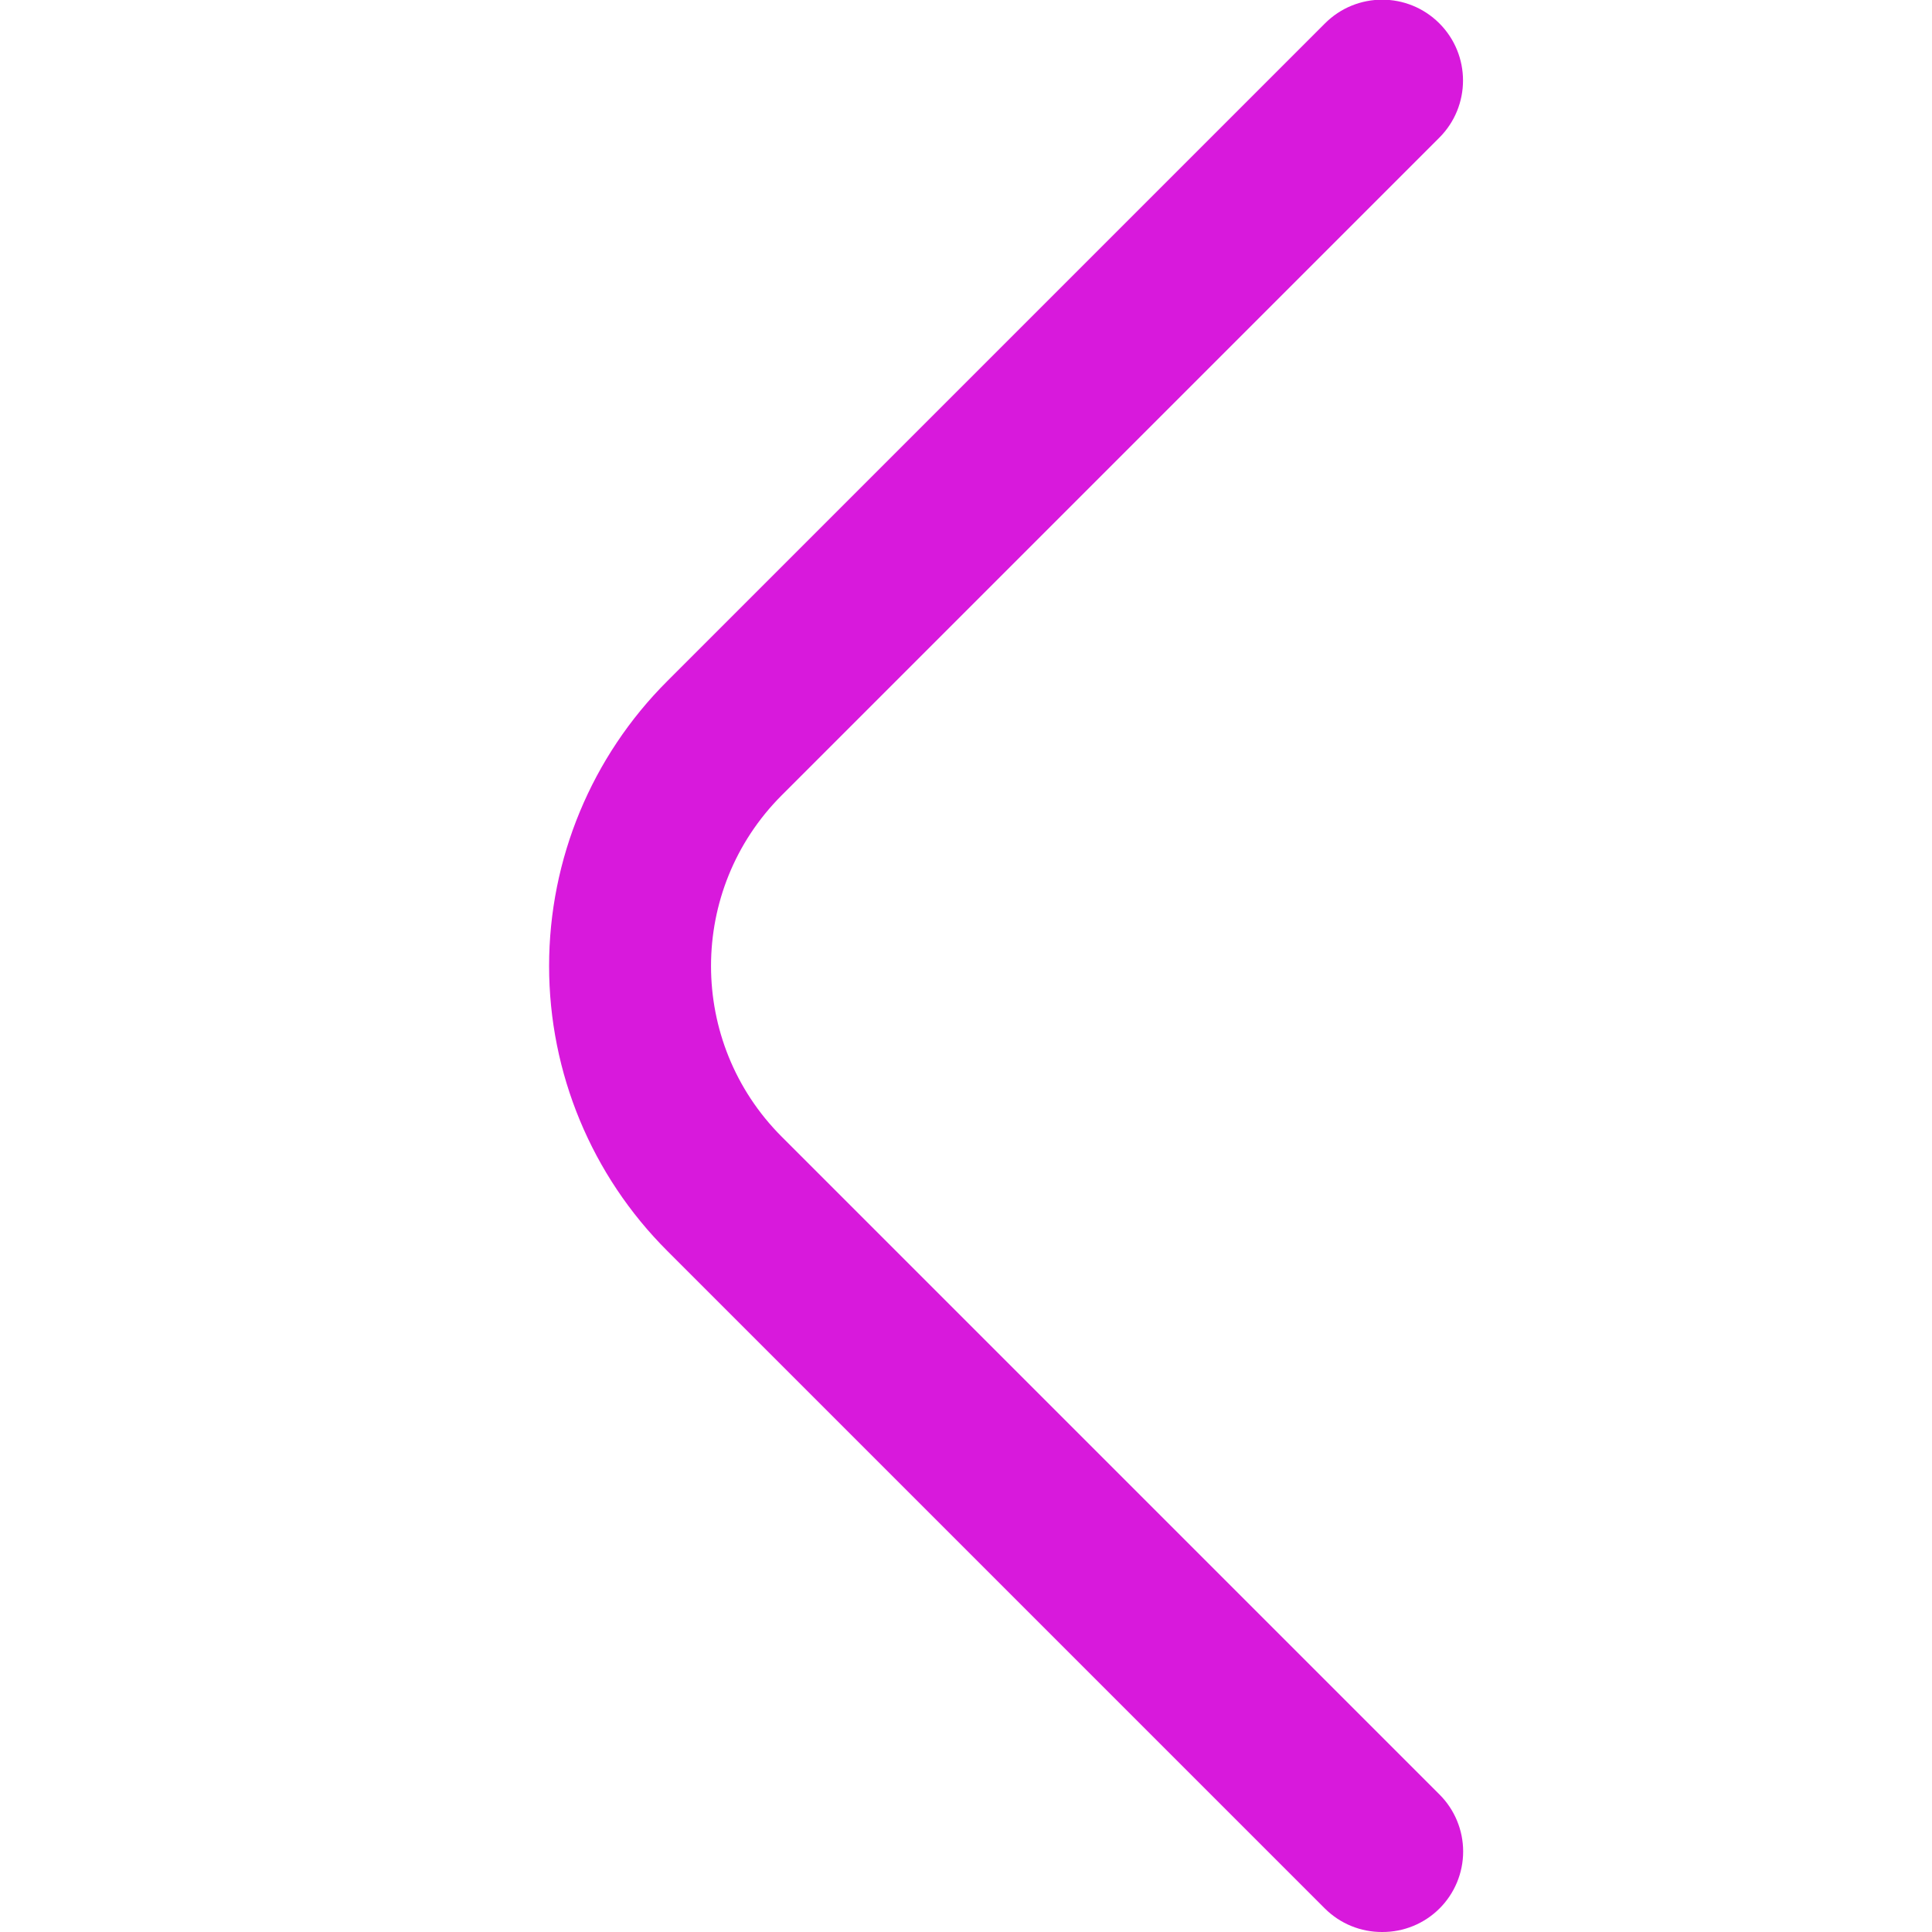
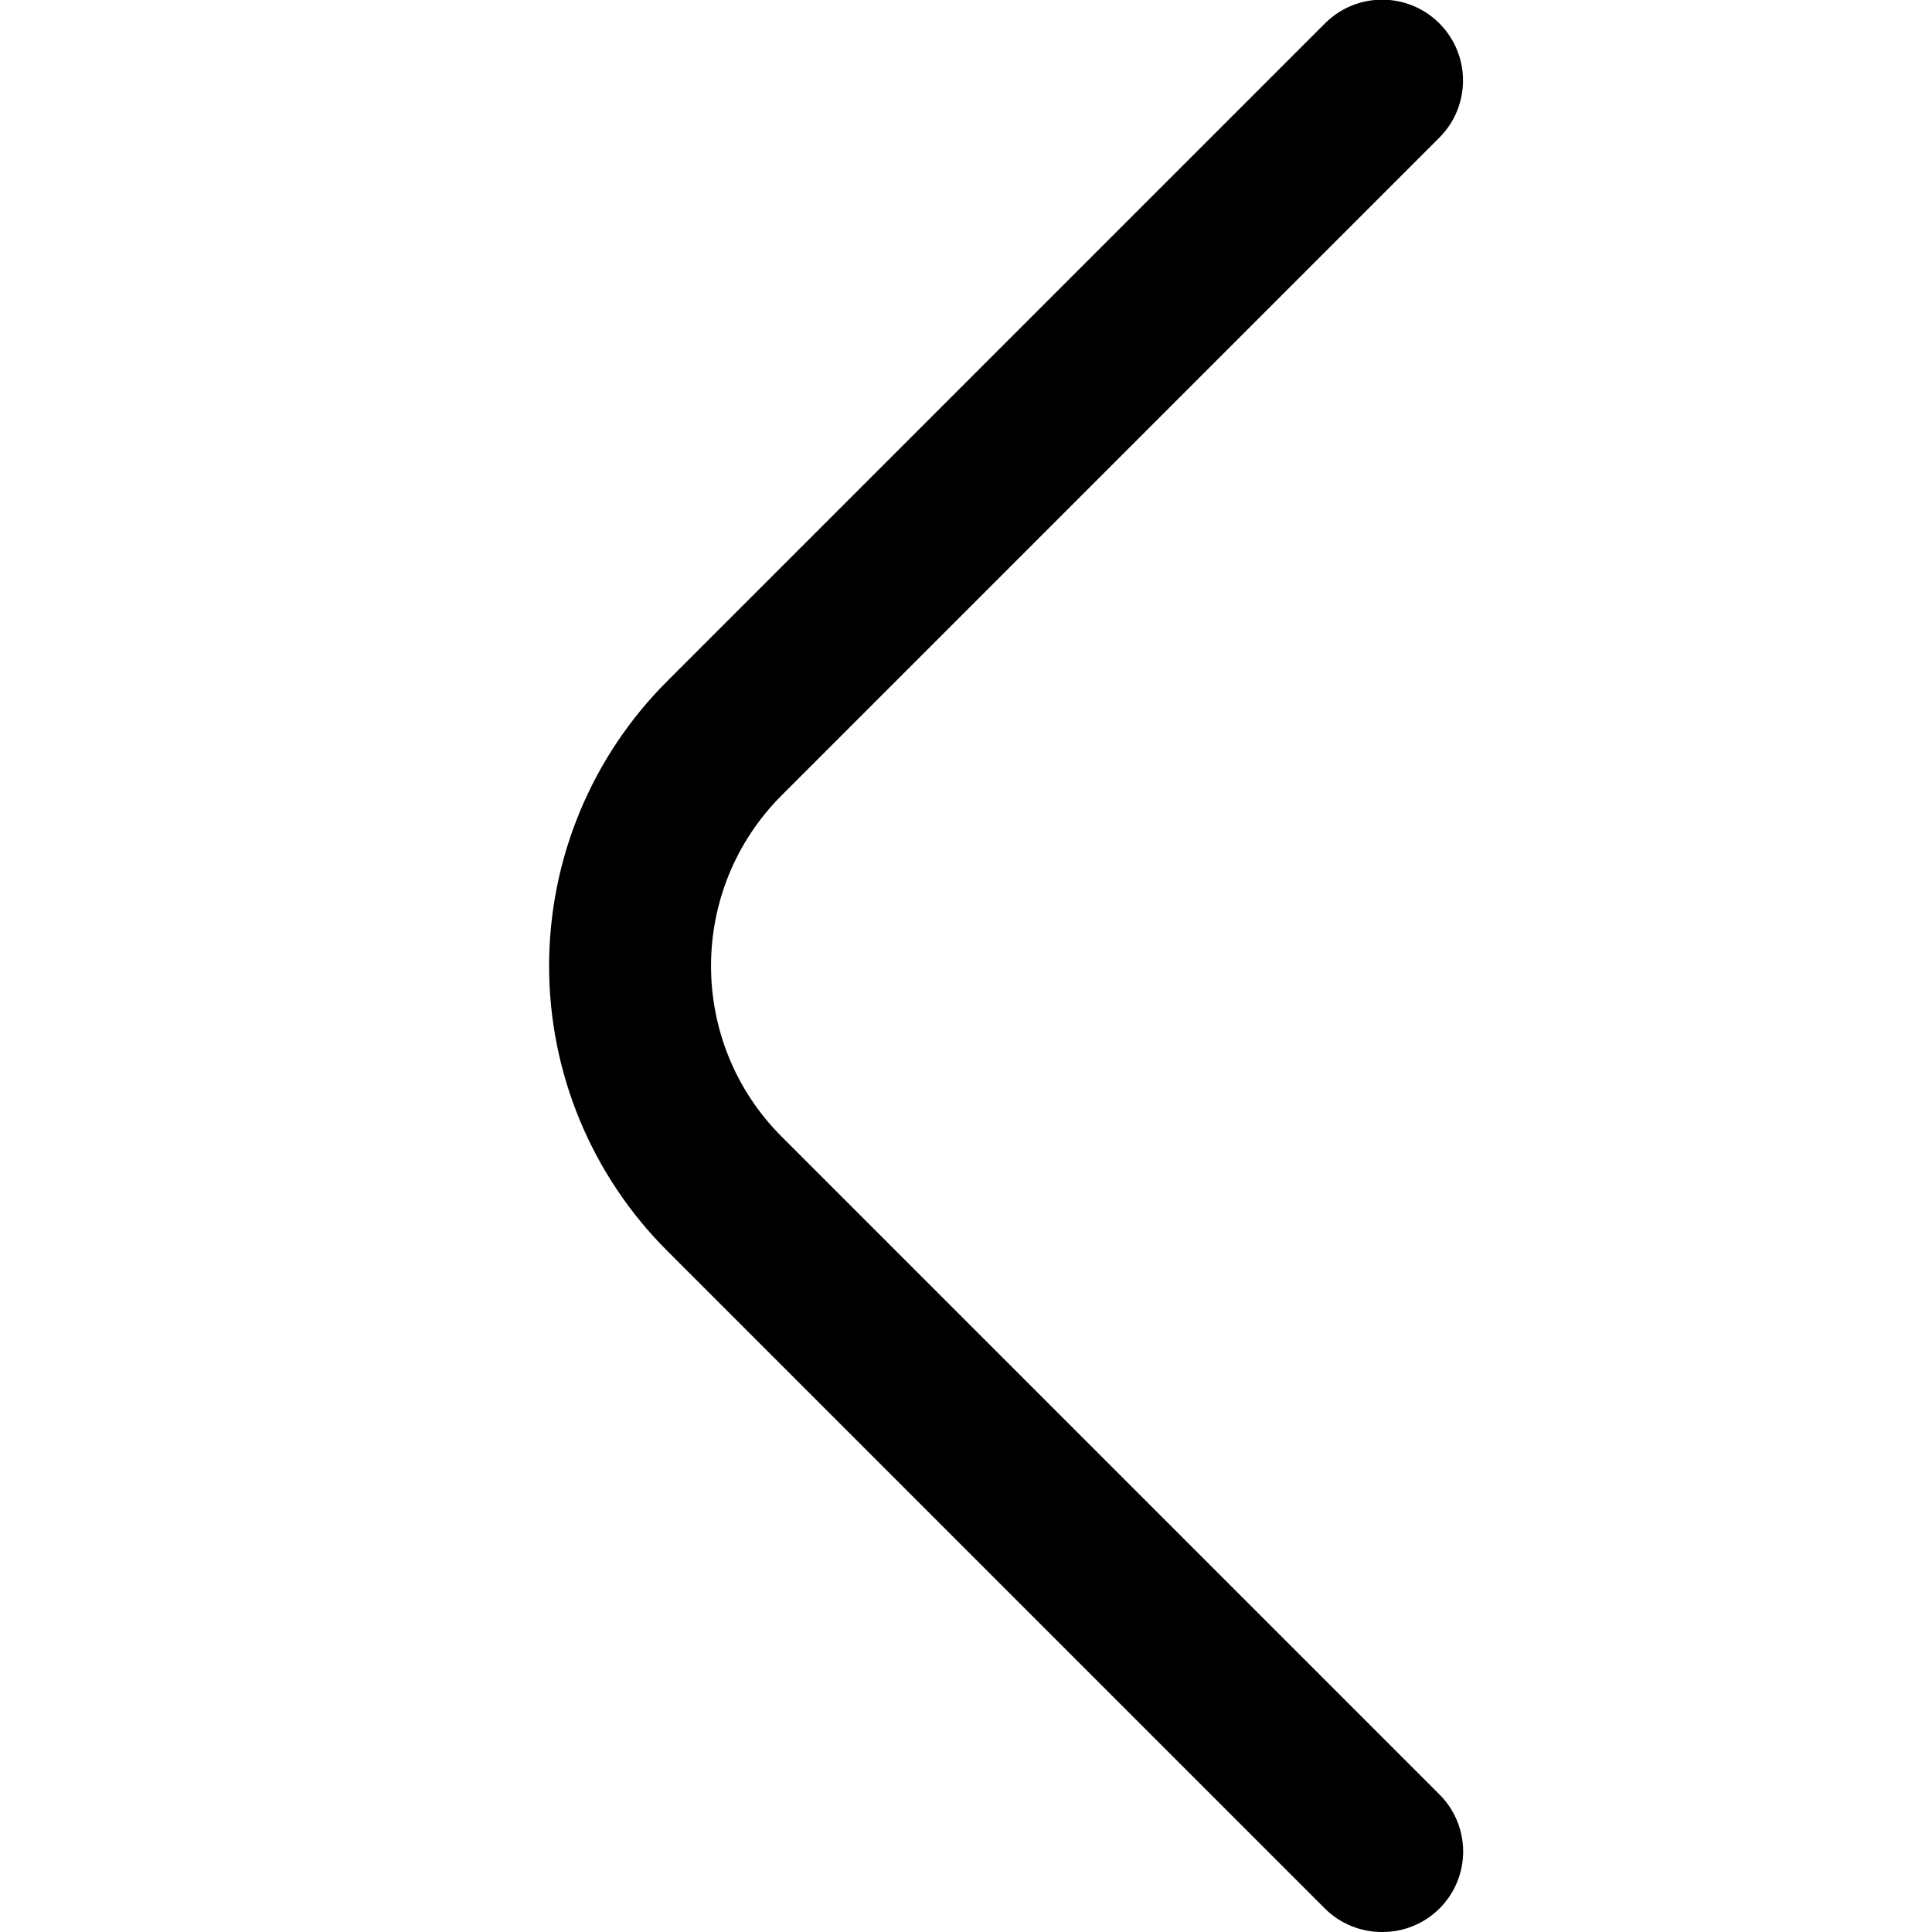
- <svg xmlns="http://www.w3.org/2000/svg" id="Outline" viewBox="0 0 24 24" width="32" height="32" fill="#D819DC">
+ <svg xmlns="http://www.w3.org/2000/svg" id="Outline" viewBox="0 0 24 24" width="32" height="32" fill="#000000">
  <path d="M17.17,24a1,1,0,0,1-.71-.29L8.29,15.54a5,5,0,0,1,0-7.08L16.46.29a1,1,0,1,1,1.42,1.42L9.71,9.88a3,3,0,0,0,0,4.24l8.17,8.17a1,1,0,0,1,0,1.42A1,1,0,0,1,17.17,24Z" />
</svg>
